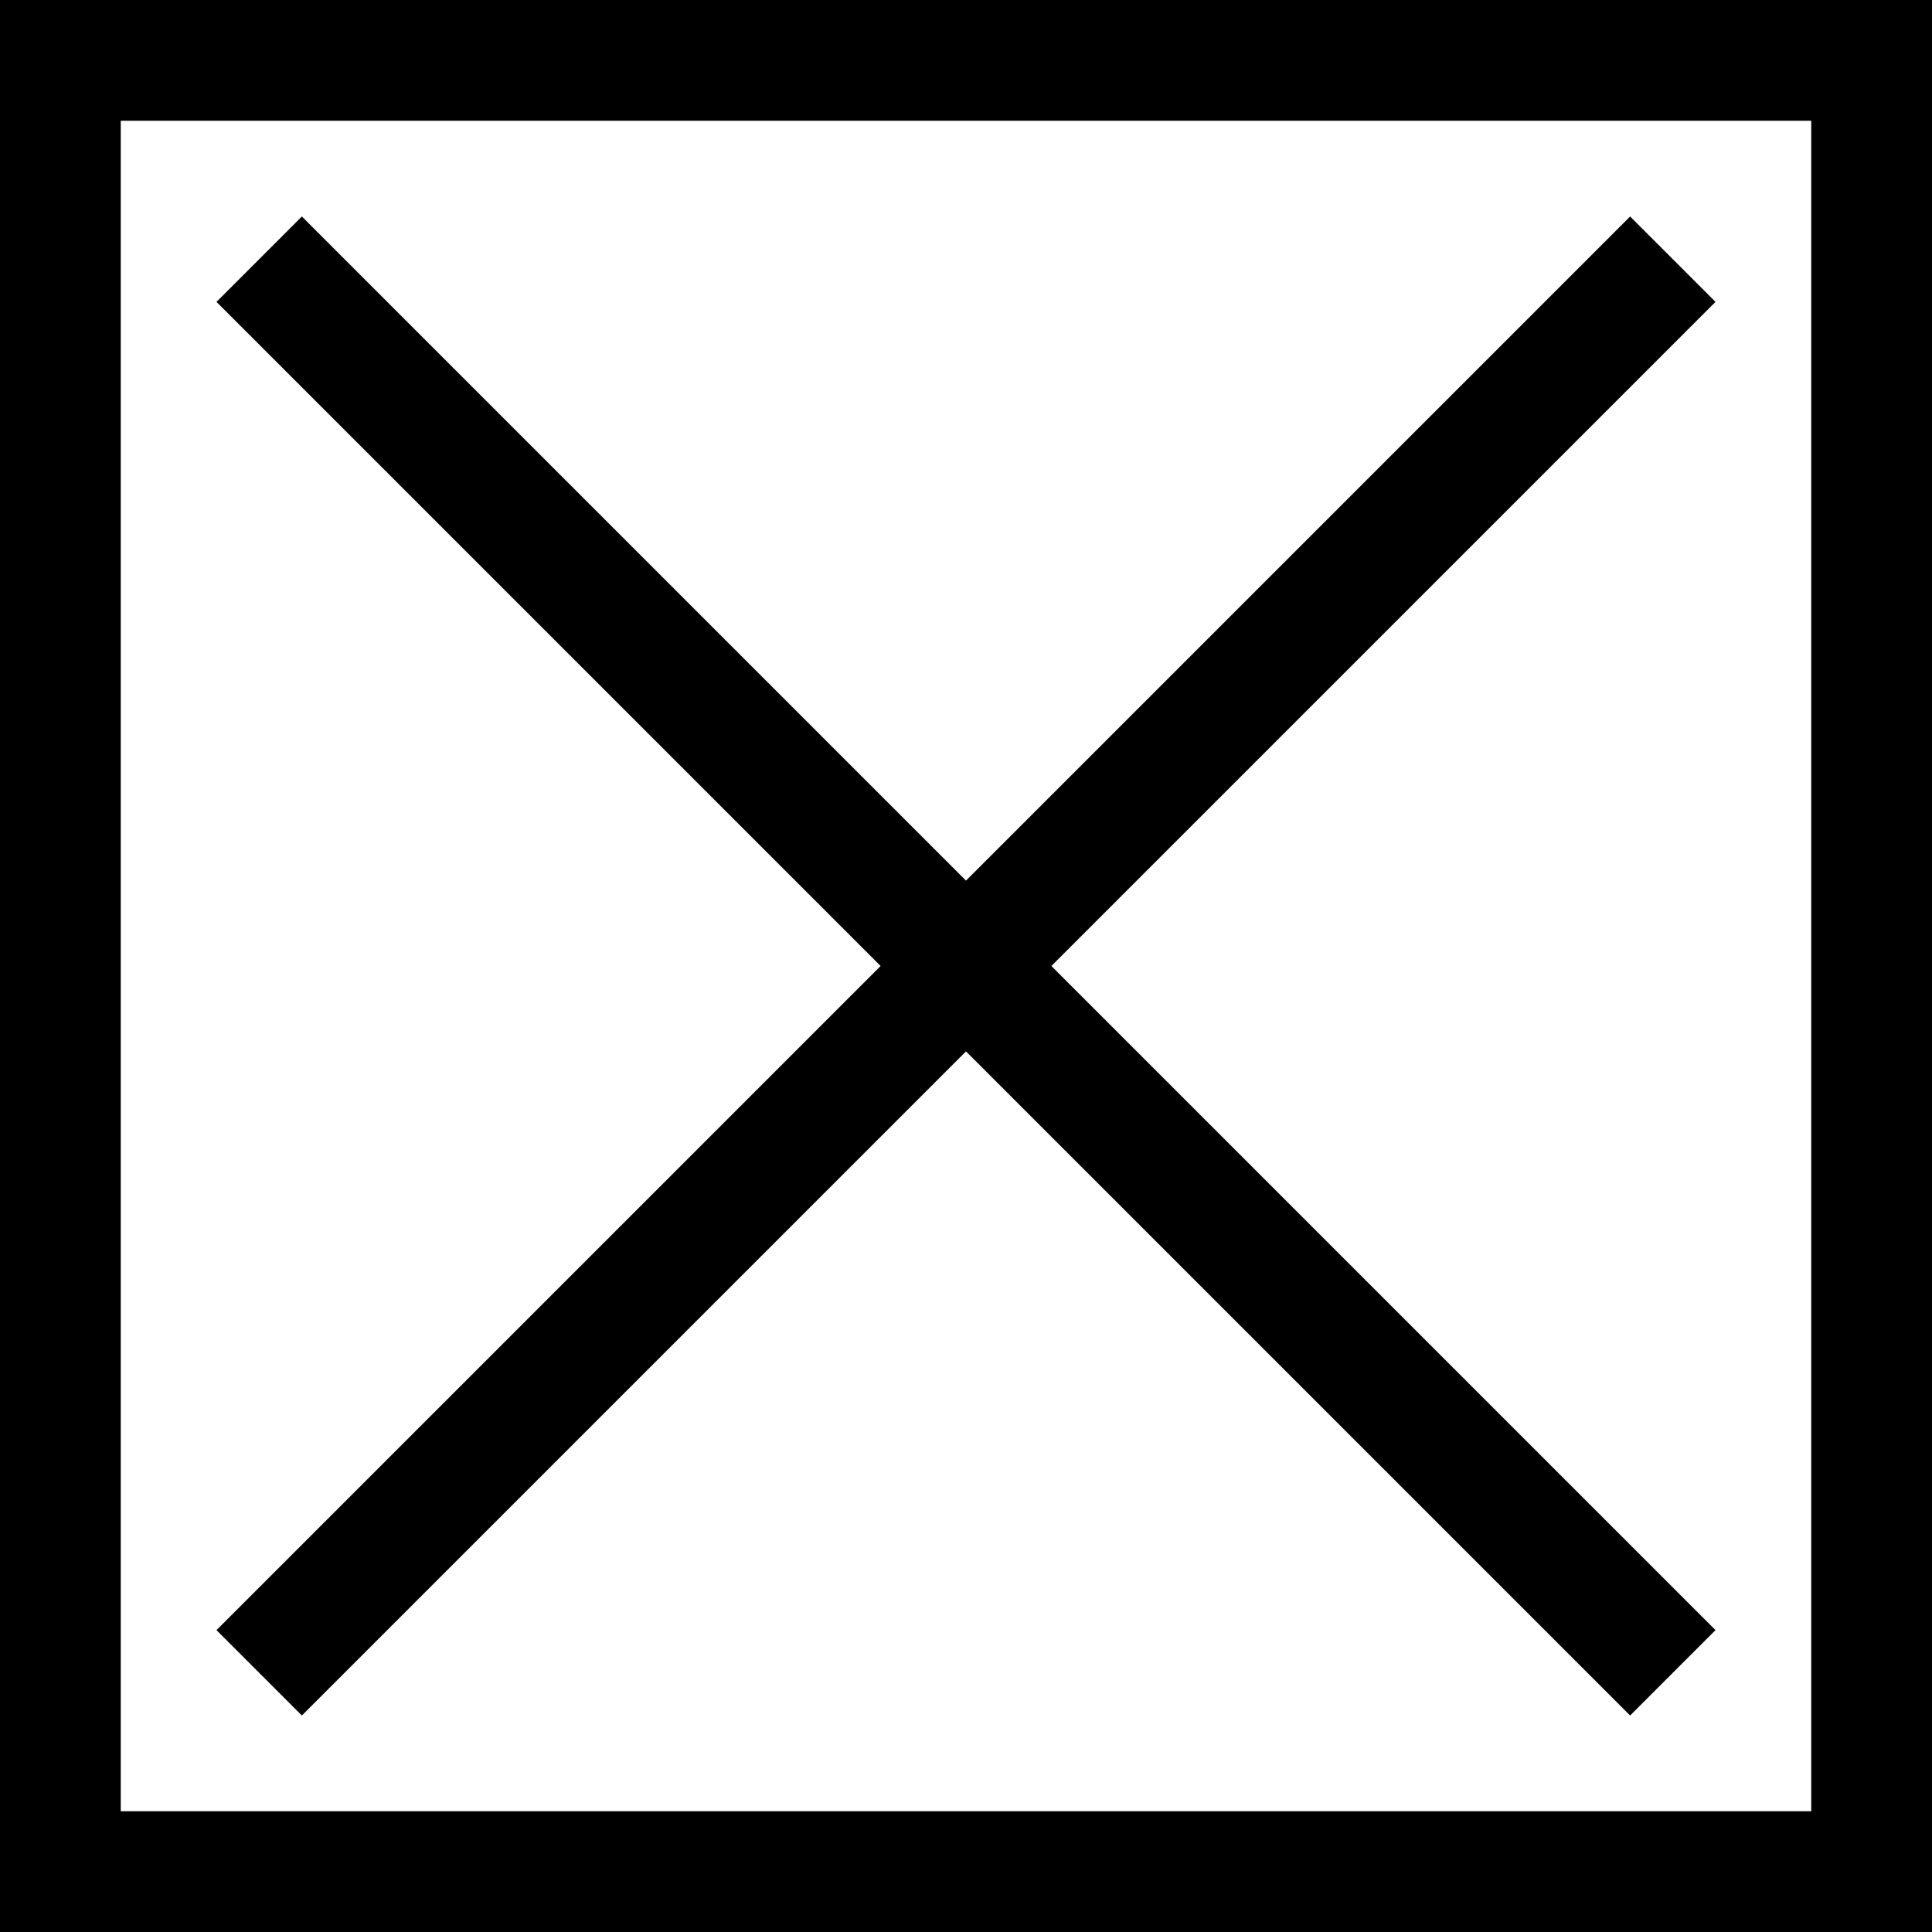
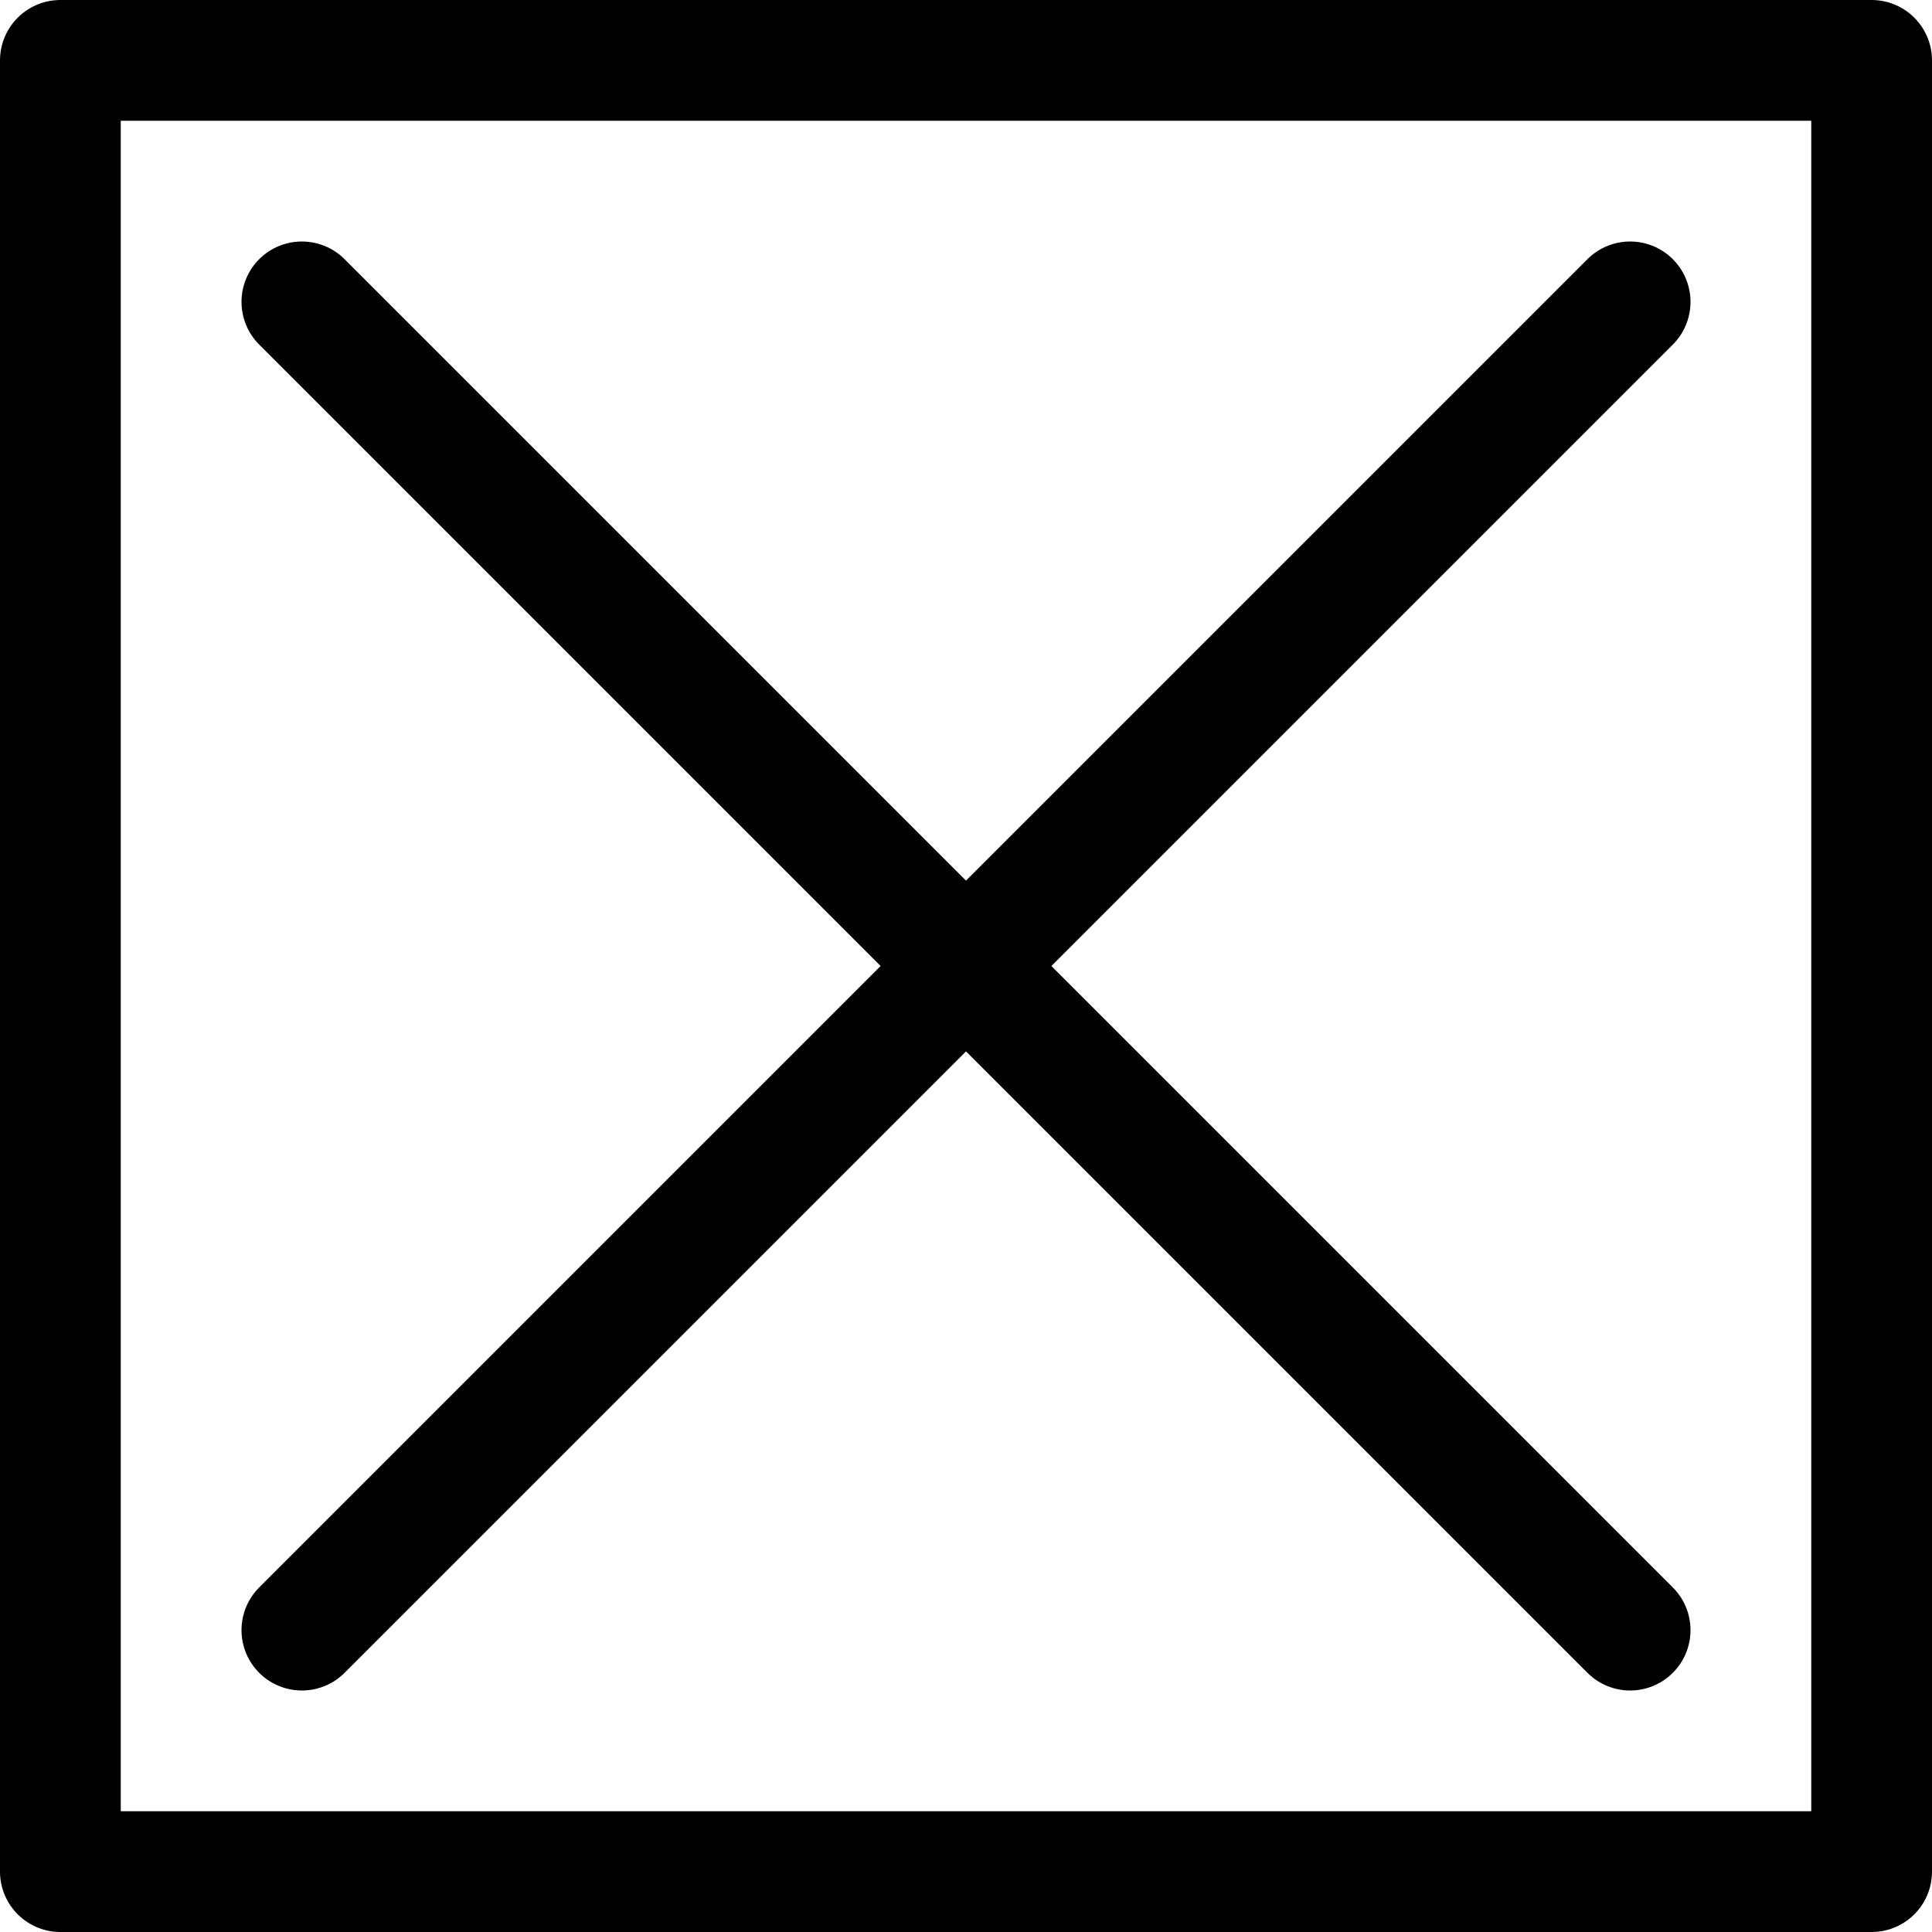
- <svg xmlns="http://www.w3.org/2000/svg" width="32" height="32">
-   <g fill="none" stroke="#000" stroke-width="2">
-     <path d="M1 1v30h30V1z" />
-     <path d="M5 5l22 22M27 5L5 27" stroke-linecap="square" />
+ <svg xmlns="http://www.w3.org/2000/svg" height="32" width="32">
+   <g fill="none" stroke="#000" stroke-width="2" stroke-linecap="round" stroke-linejoin="round">
+     <path d="M1 1v30h30V1zM5 5l22 22M27 5L5 27" />
  </g>
</svg>
